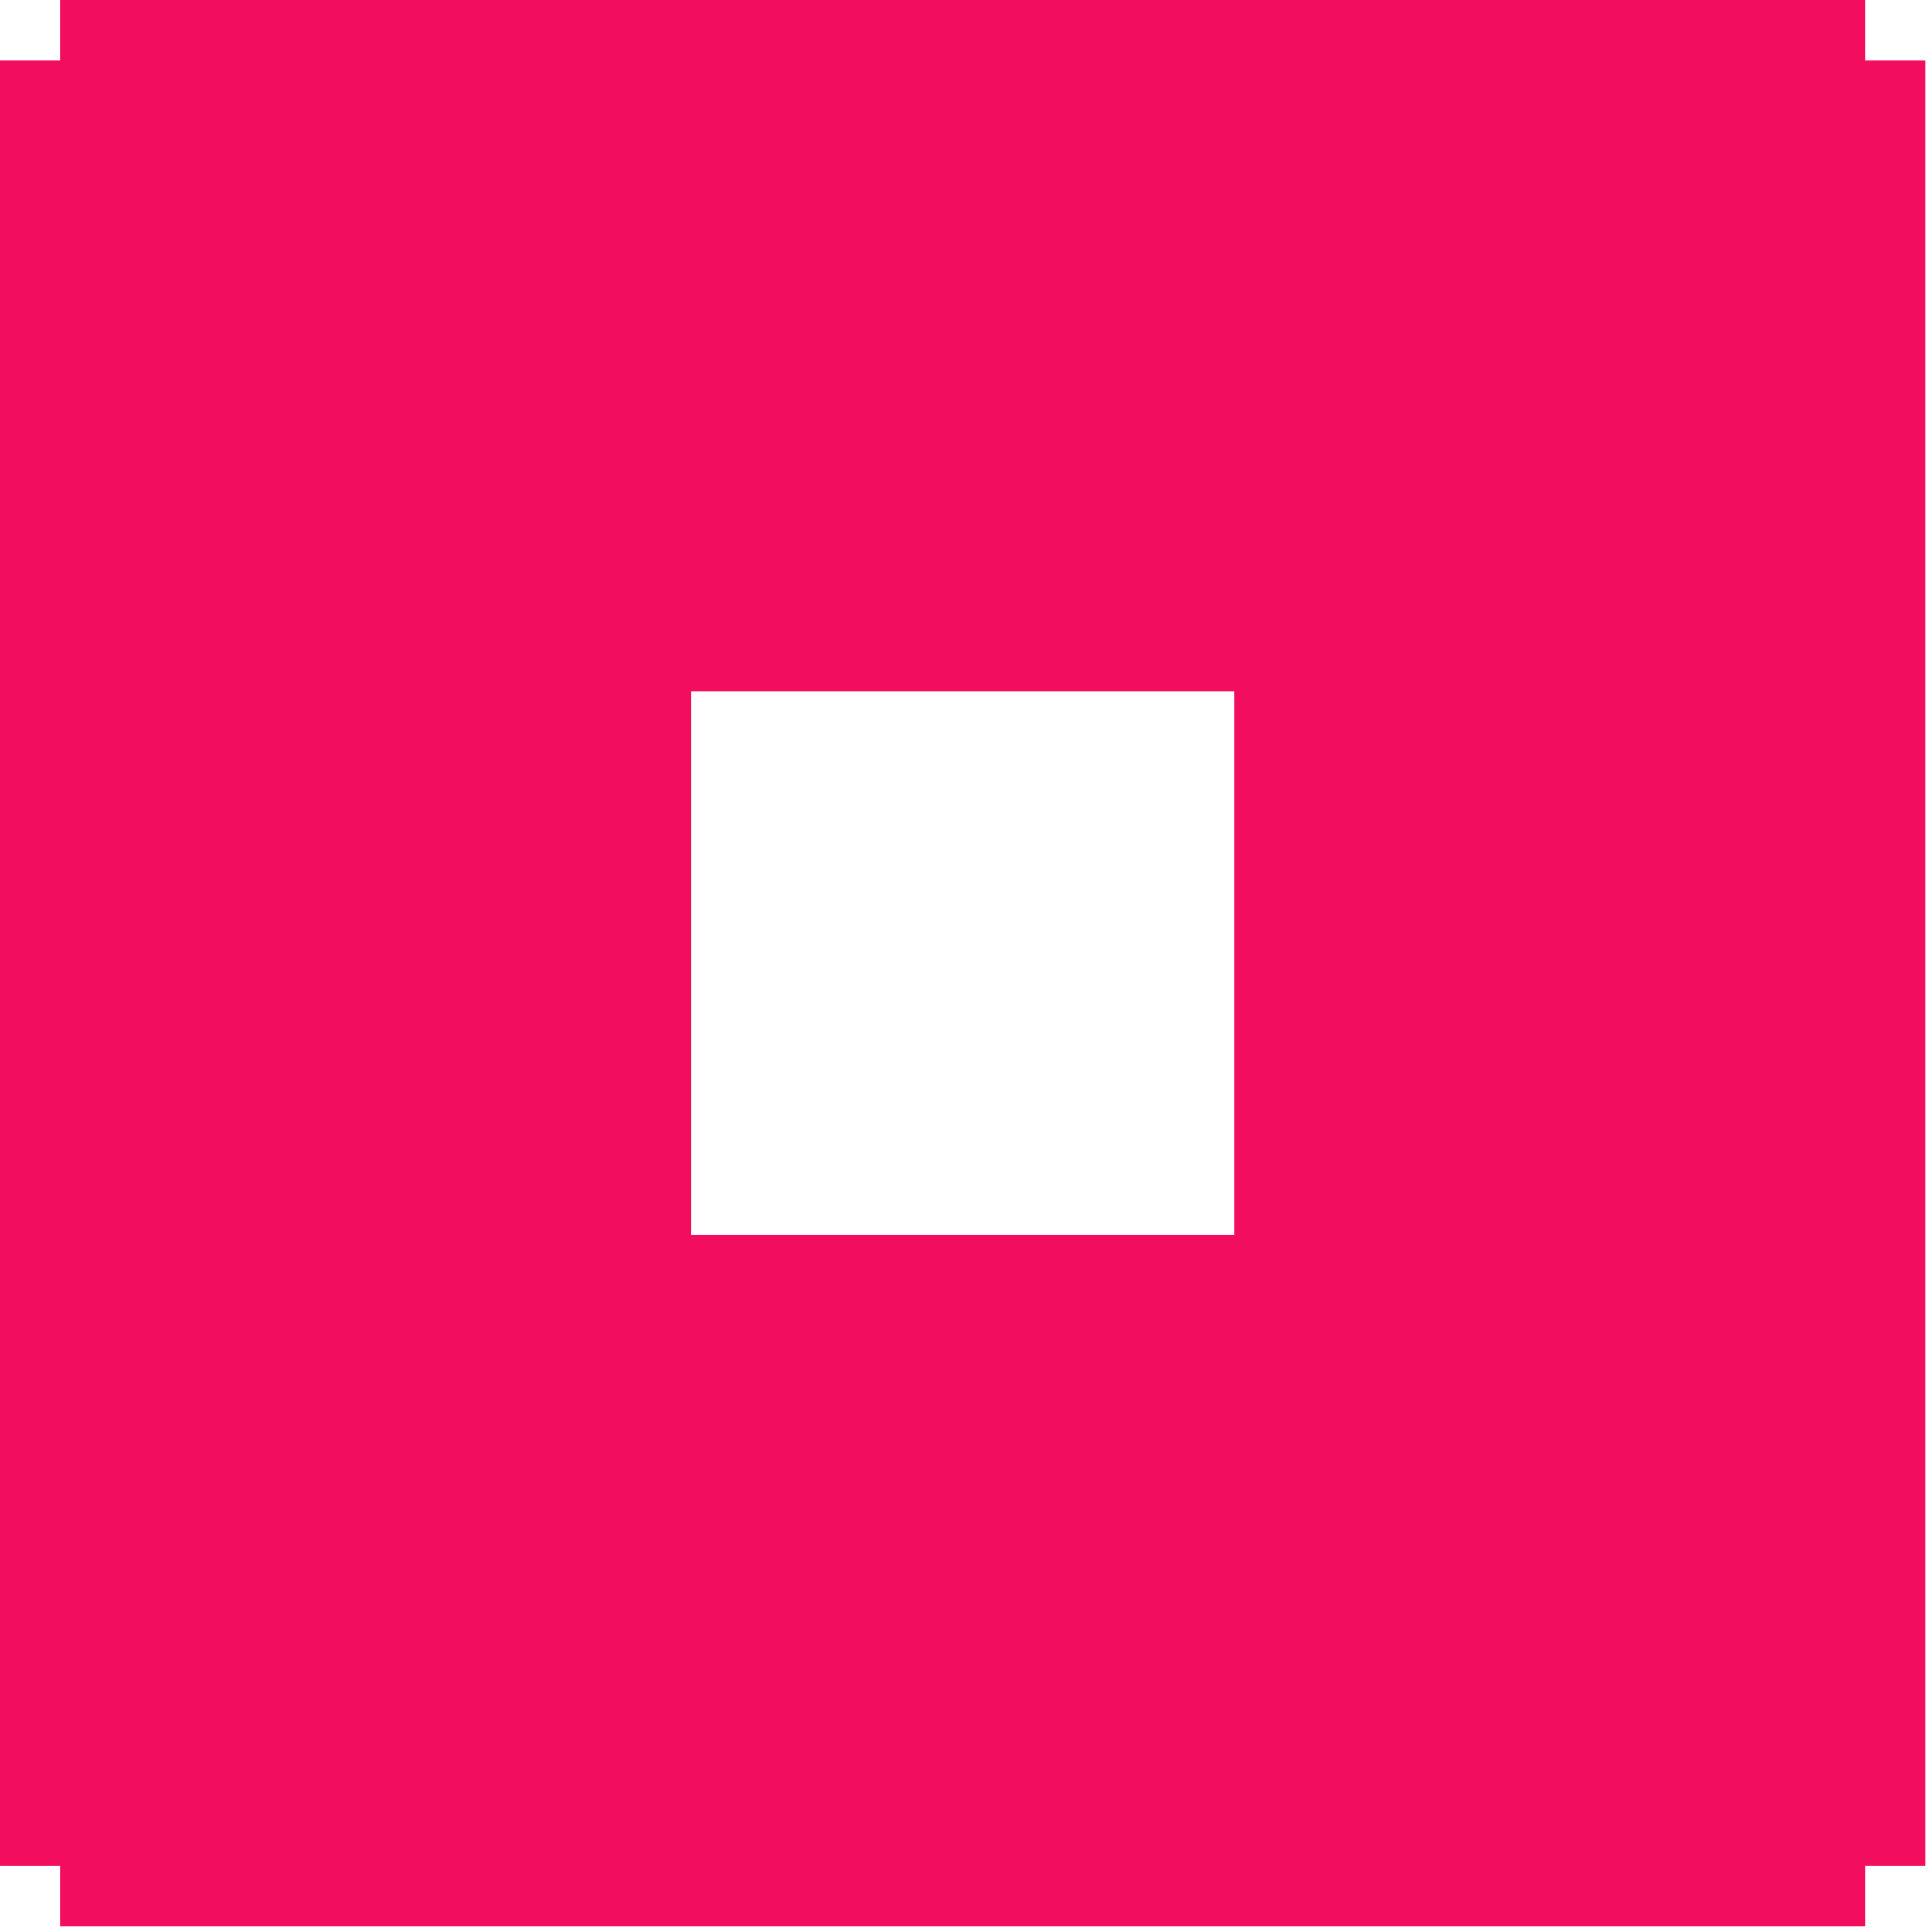
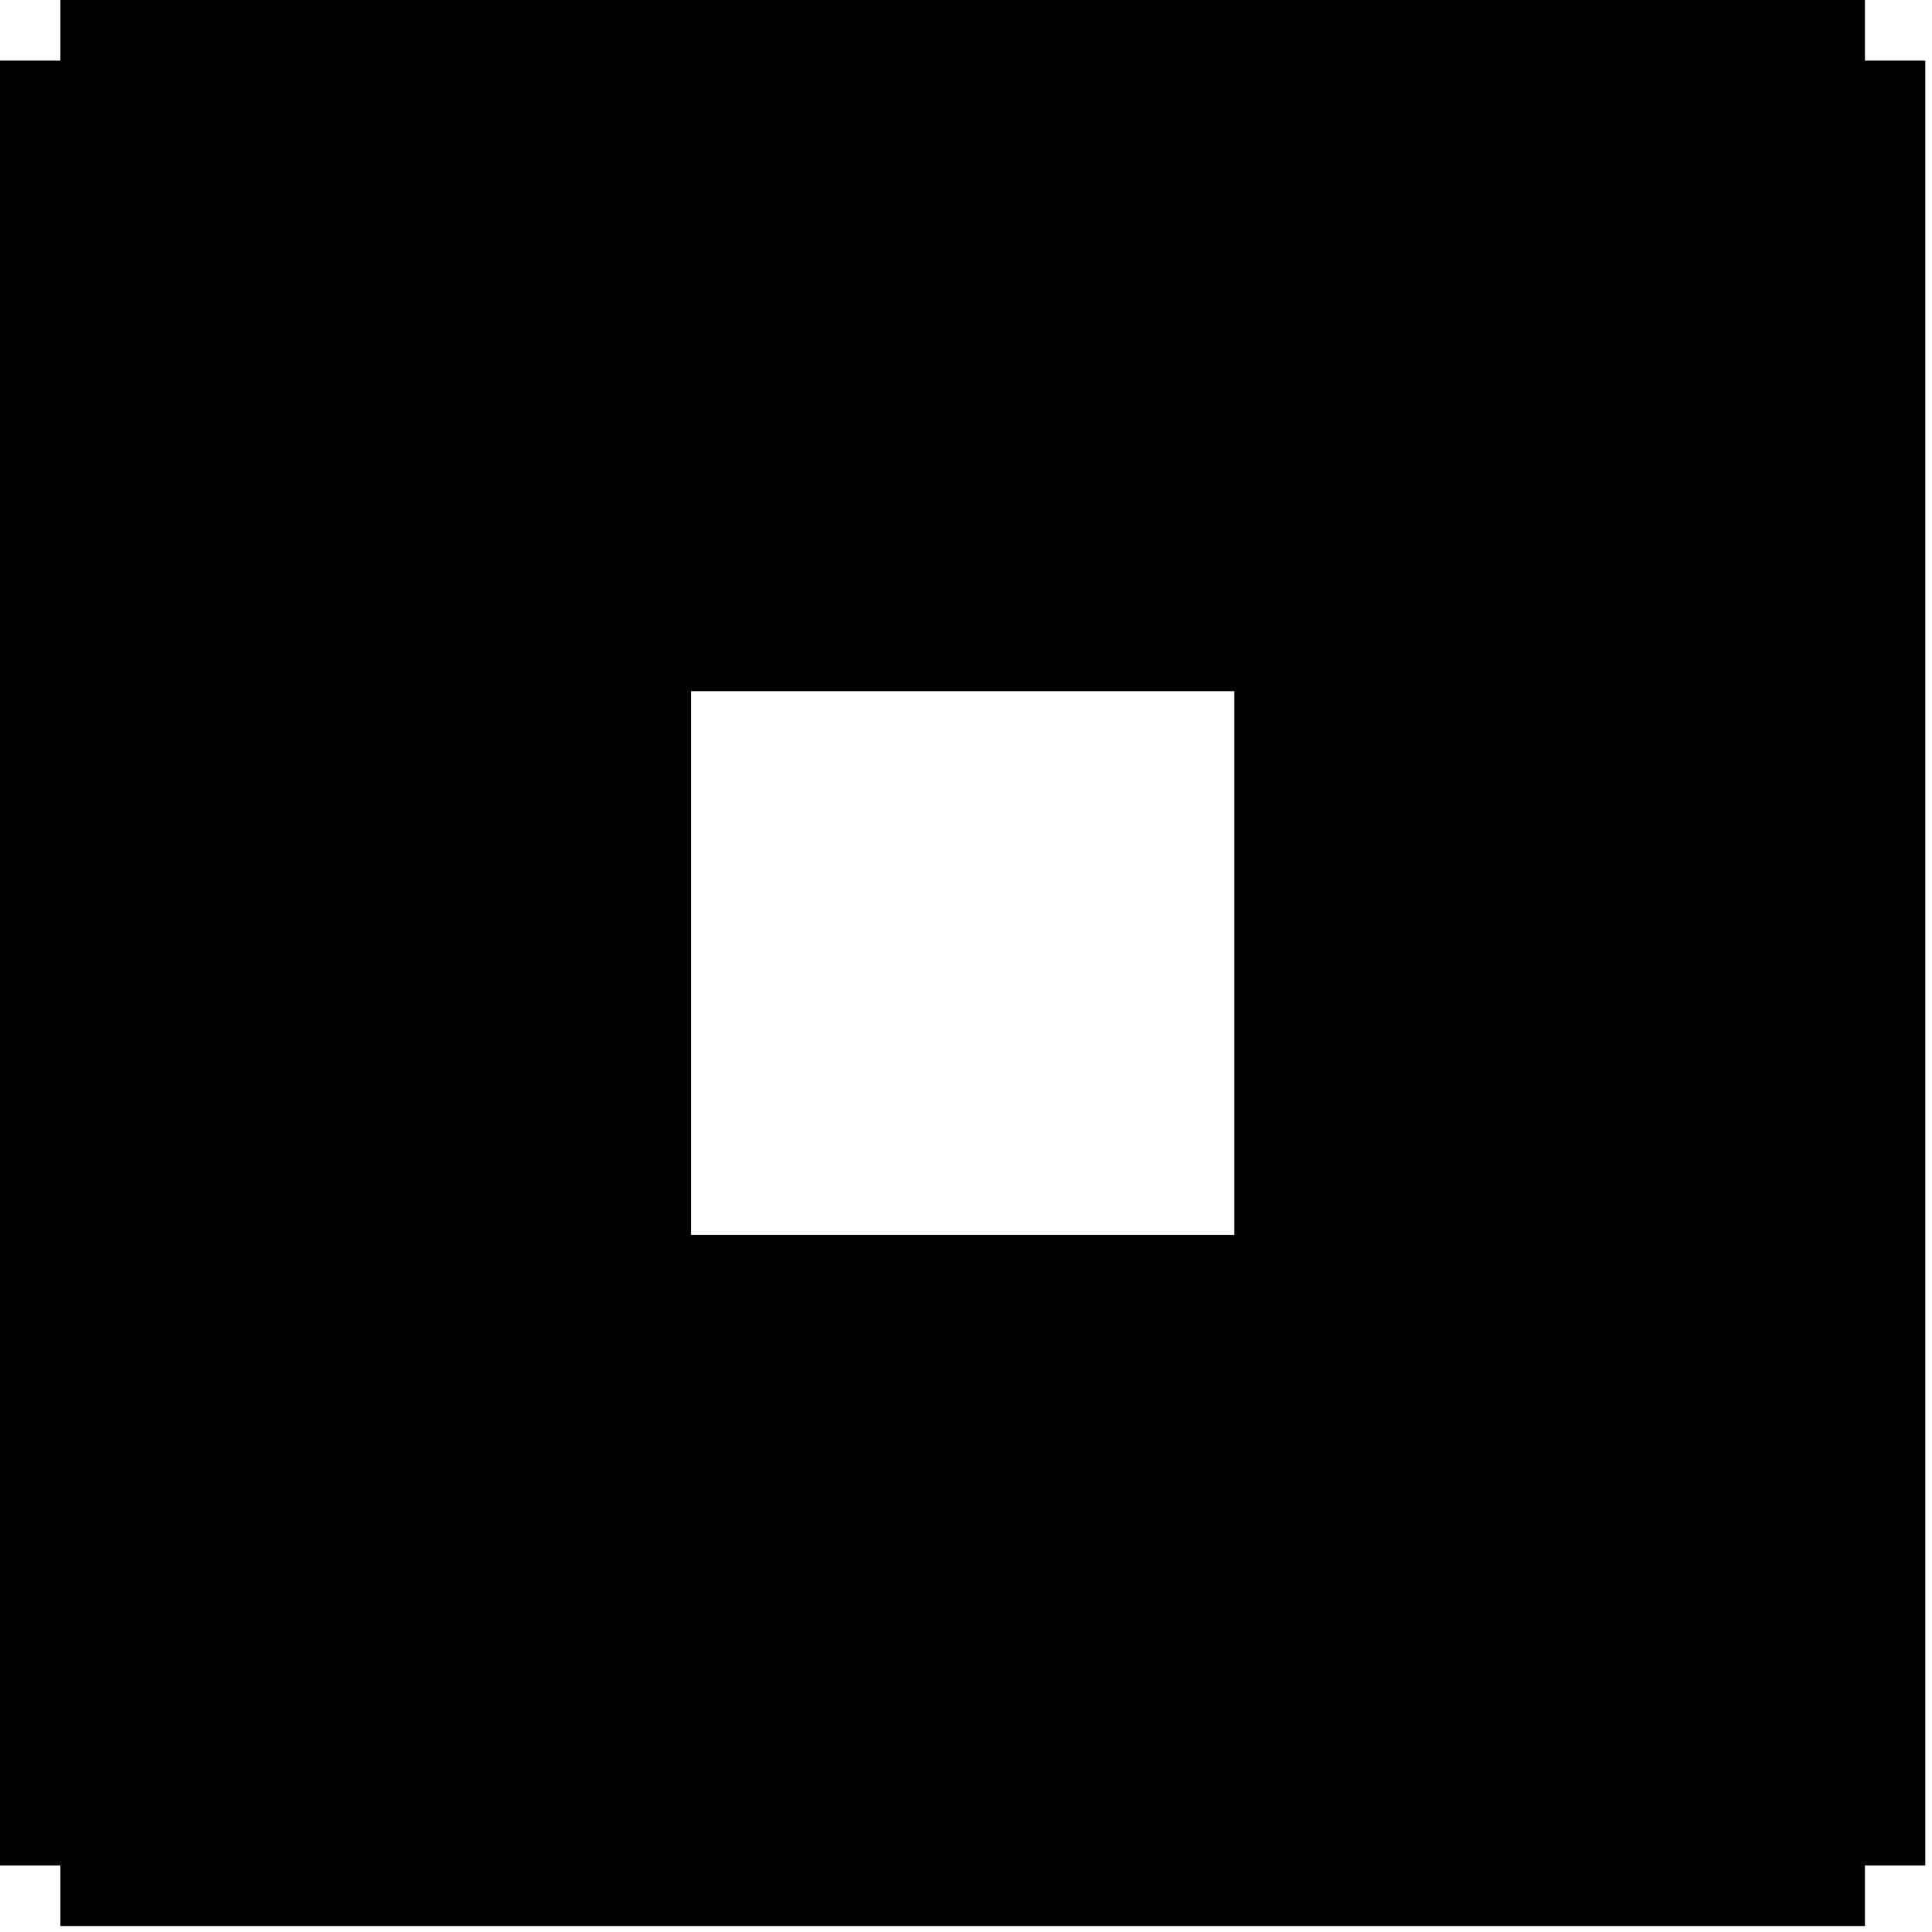
<svg xmlns="http://www.w3.org/2000/svg" width="100%" height="100%" viewBox="0 0 144 144" version="1.1" xml:space="preserve" style="fill-rule:evenodd;clip-rule:evenodd;stroke-linejoin:round;stroke-miterlimit:2;">
  <g transform="matrix(1,0,0,1,-13193.1,-26.7246)">
-     <path d="M13332.1,31.241L13332.1,26.725L13197.6,26.725L13197.6,31.241L13193.1,31.241L13193.1,165.763L13197.6,165.763L13197.6,170.279L13332.1,170.279L13332.1,165.763L13336.6,165.763L13336.6,31.241L13332.1,31.241ZM13244.6,78.238L13244.6,118.766L13285.1,118.766L13285.1,78.238L13244.6,78.238Z" style="fill:rgb(242,13,94);" />
+     <path d="M13332.1,31.241L13332.1,26.725L13197.6,26.725L13197.6,31.241L13193.1,31.241L13193.1,165.763L13197.6,165.763L13197.6,170.279L13332.1,170.279L13332.1,165.763L13336.6,165.763L13336.6,31.241L13332.1,31.241ZM13244.6,78.238L13244.6,118.766L13285.1,118.766L13285.1,78.238L13244.6,78.238Z" style="fill:currentColor;" />
  </g>
</svg>
